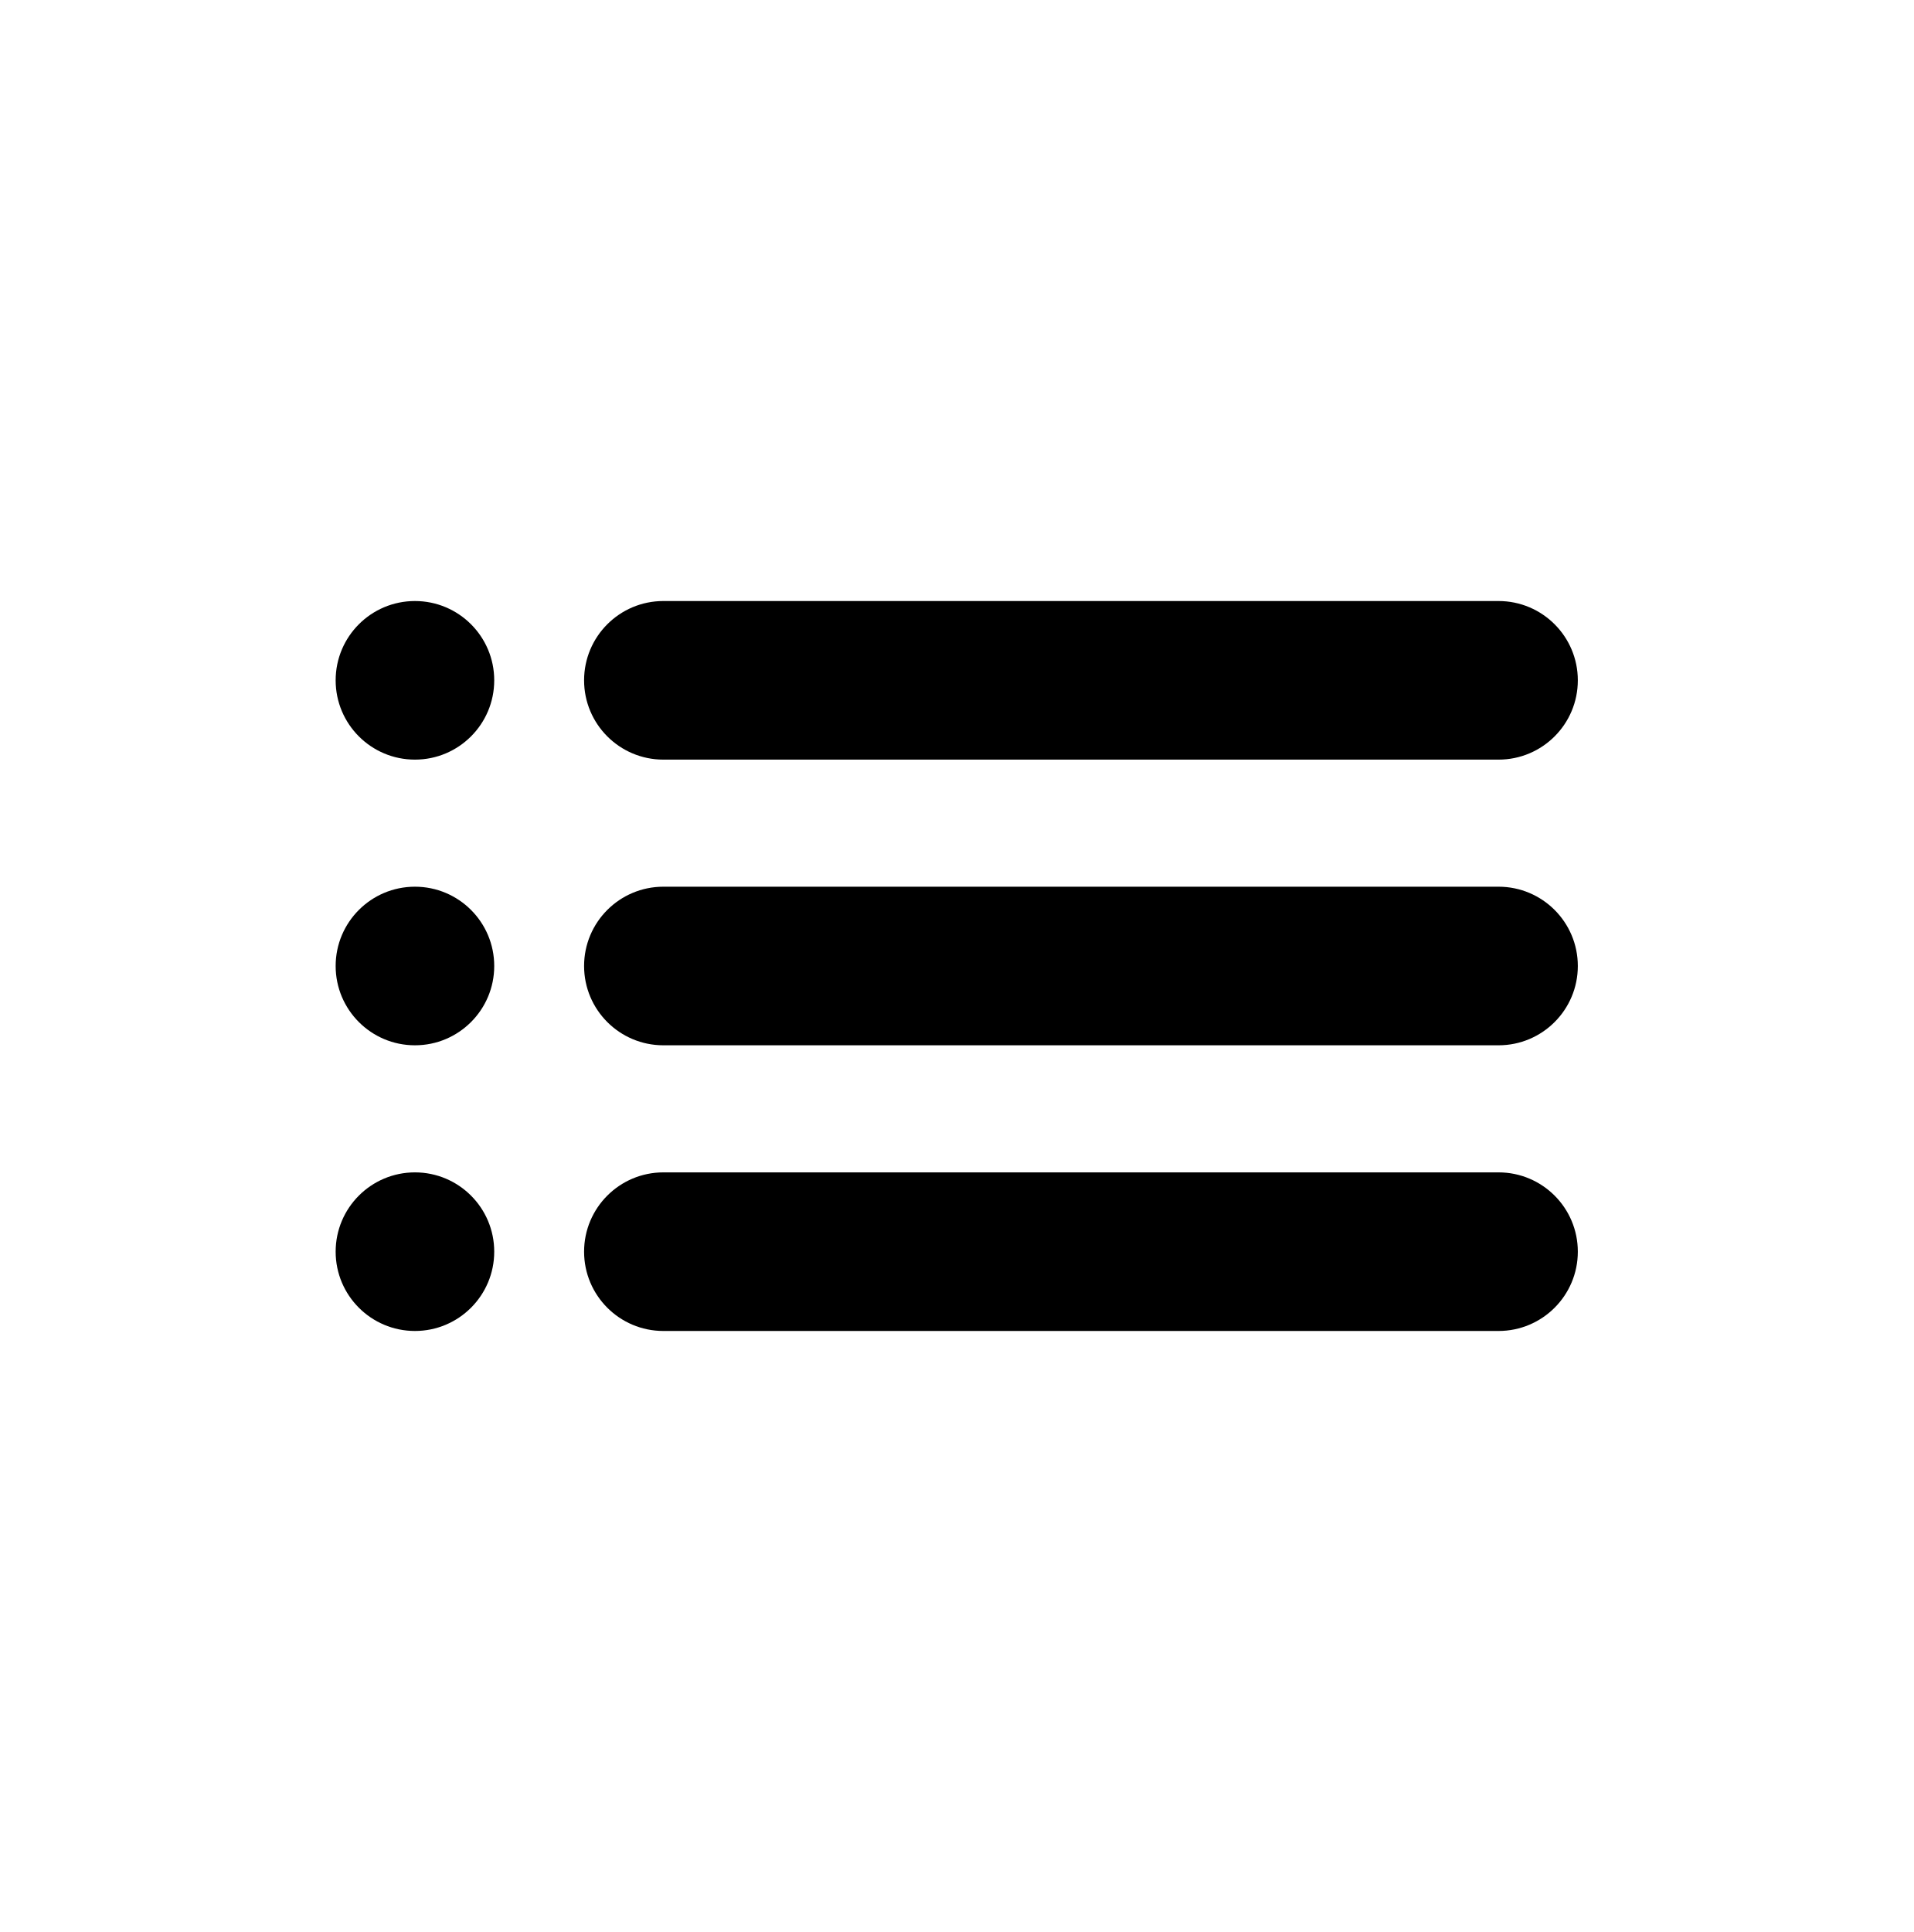
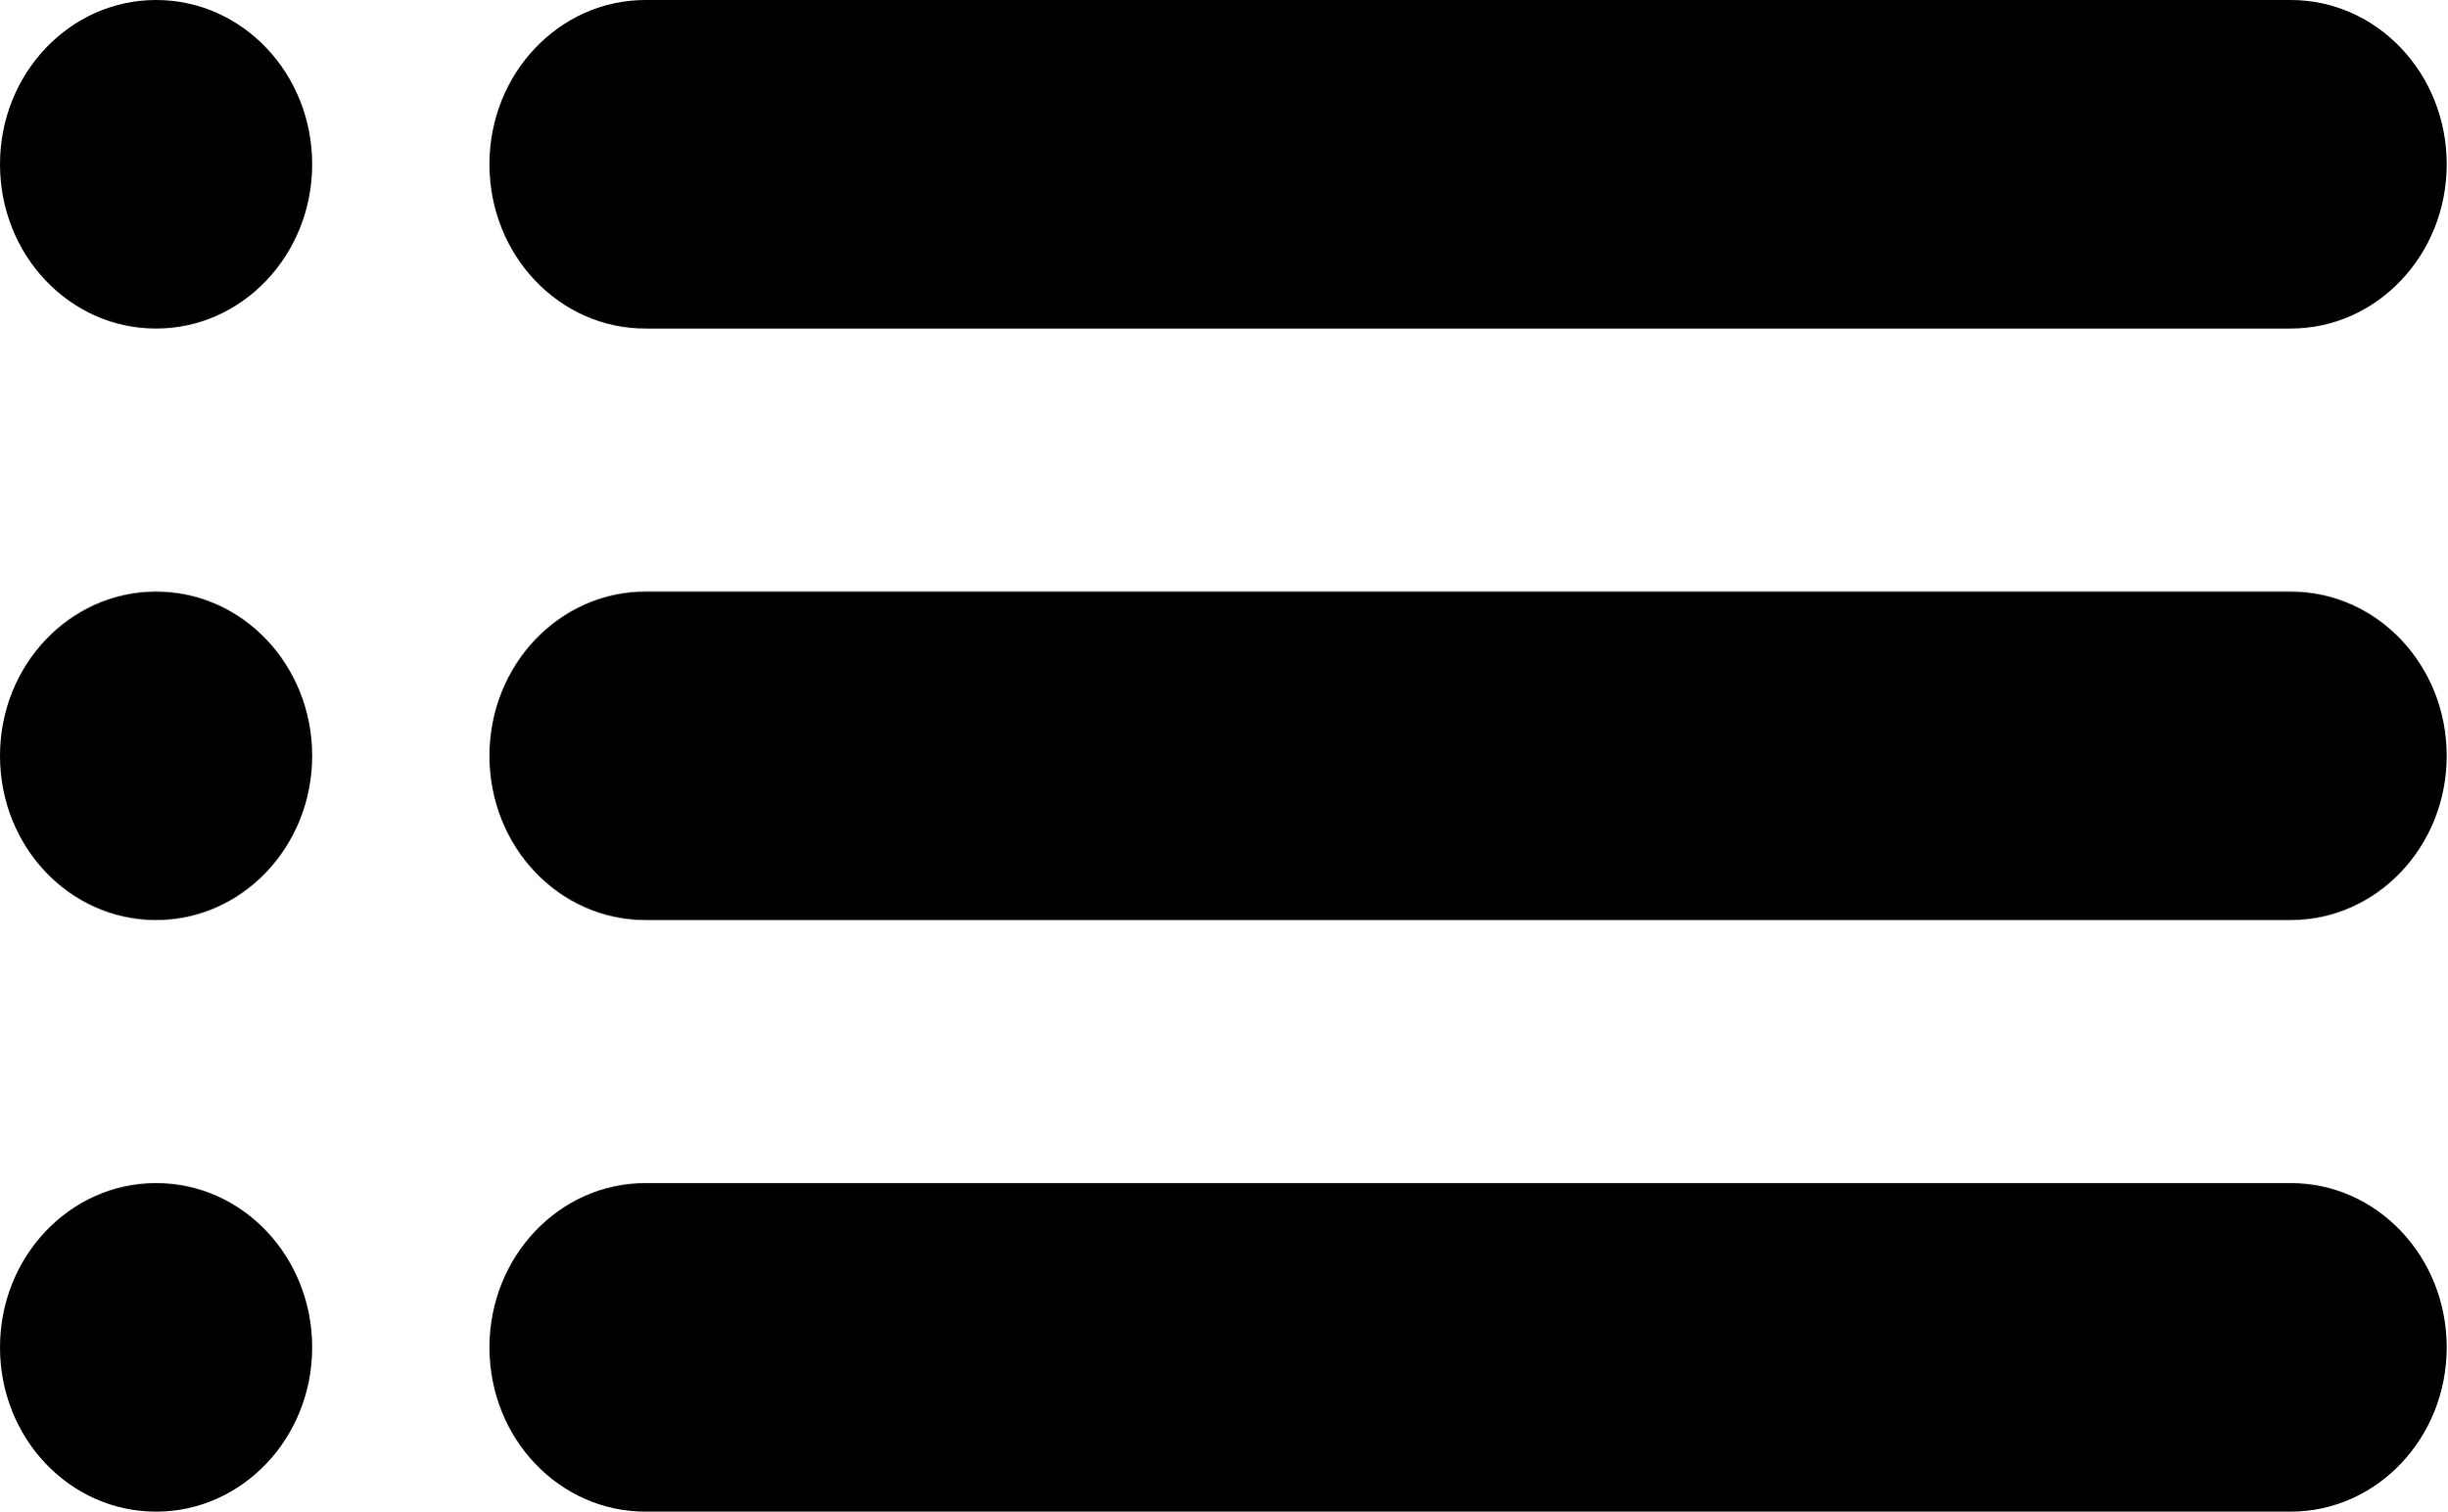
- <svg xmlns="http://www.w3.org/2000/svg" id="Layer_1" viewBox="0 0 94.12 95.02">
-   <rect x="28.73" y="29.56" width="48.88" height="7.8" rx="3.9" ry="3.9" />
-   <rect x="16.51" y="29.56" width="7.8" height="7.8" rx="3.9" ry="3.9" />
-   <rect x="16.51" y="43.61" width="7.8" height="7.8" rx="3.9" ry="3.9" />
-   <rect x="16.51" y="57.66" width="7.8" height="7.8" rx="3.9" ry="3.9" />
-   <rect x="28.73" y="43.61" width="48.88" height="7.8" rx="3.9" ry="3.9" />
-   <rect x="28.73" y="57.66" width="48.88" height="7.8" rx="3.9" ry="3.9" />
+ <svg xmlns="http://www.w3.org/2000/svg" id="Layer_1" viewBox="0 0 77.3 47.76">
+   <path d="M20.39,0h51.97c2.73,0,4.93,2.32,4.93,5.19h0c0,2.87-2.21,5.19-4.93,5.19H20.39c-2.73,0-4.93-2.32-4.93-5.19h0c0-2.87,2.21-5.19,4.93-5.19Z" />
+   <path d="M4.93,0h0c2.73,0,4.93,2.32,4.93,5.19h0c0,2.87-2.21,5.19-4.93,5.19h0c-2.73,0-4.93-2.32-4.93-5.19h0C0,2.32,2.21,0,4.93,0Z" />
+   <path d="M4.93,18.69h0c2.73,0,4.93,2.32,4.93,5.19h0c0,2.87-2.21,5.19-4.93,5.19h0c-2.73,0-4.93-2.32-4.93-5.19h0c0-2.87,2.21-5.19,4.93-5.19Z" />
+   <path d="M4.93,37.38h0c2.73,0,4.93,2.32,4.93,5.19h0c0,2.87-2.21,5.19-4.93,5.19h0c-2.73,0-4.93-2.32-4.93-5.19h0c0-2.87,2.21-5.19,4.93-5.19Z" />
+   <path d="M20.39,18.69h51.97c2.73,0,4.93,2.32,4.93,5.19h0c0,2.87-2.21,5.19-4.93,5.19H20.39c-2.73,0-4.93-2.32-4.93-5.19h0c0-2.87,2.21-5.19,4.93-5.19Z" />
+   <path d="M20.39,37.38h51.97c2.73,0,4.93,2.32,4.93,5.19h0c0,2.87-2.21,5.19-4.93,5.19H20.39c-2.73,0-4.93-2.32-4.93-5.19h0c0-2.87,2.21-5.19,4.93-5.19Z" />
</svg>
